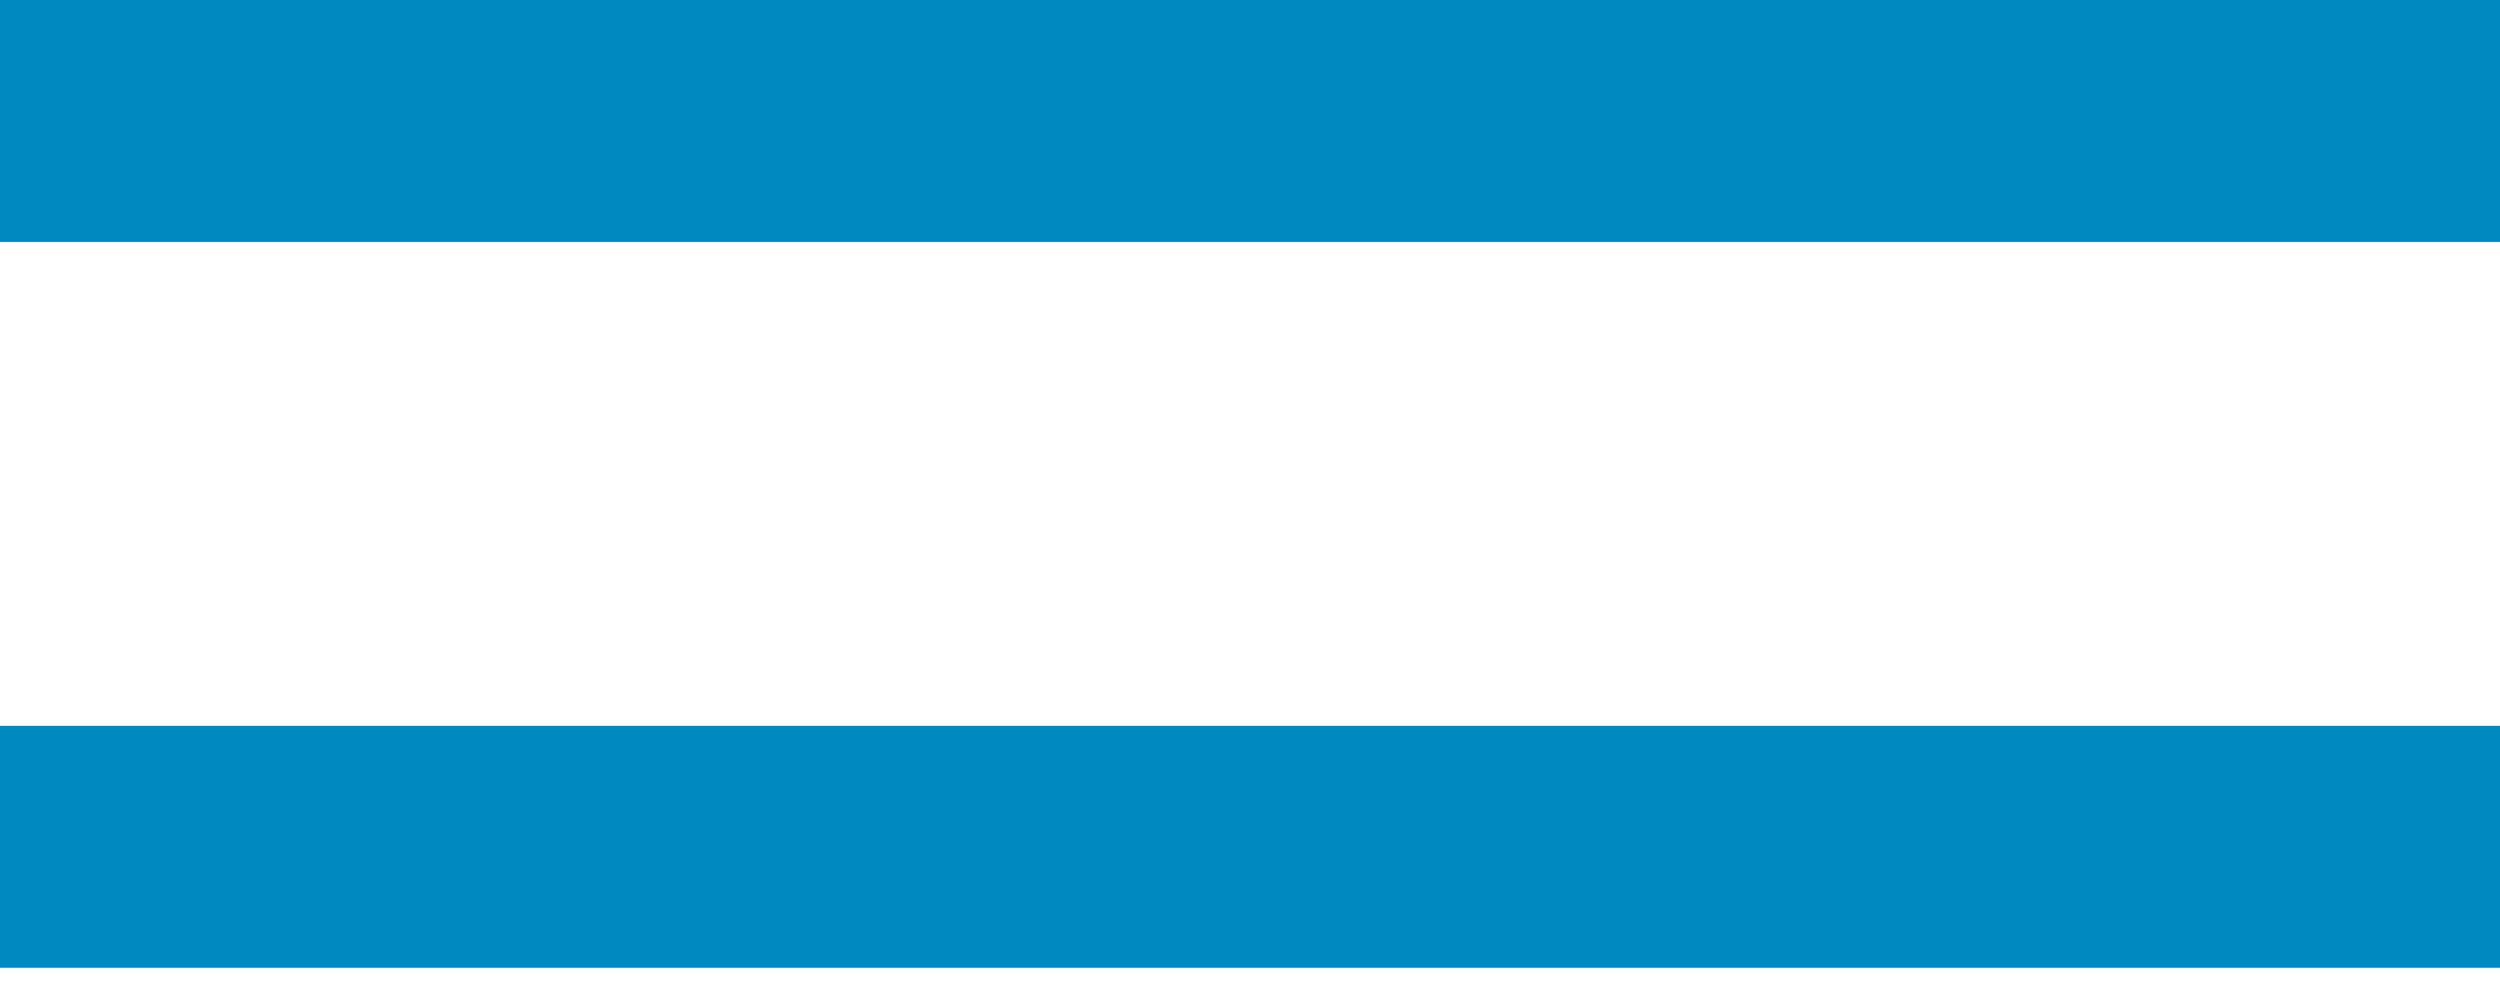
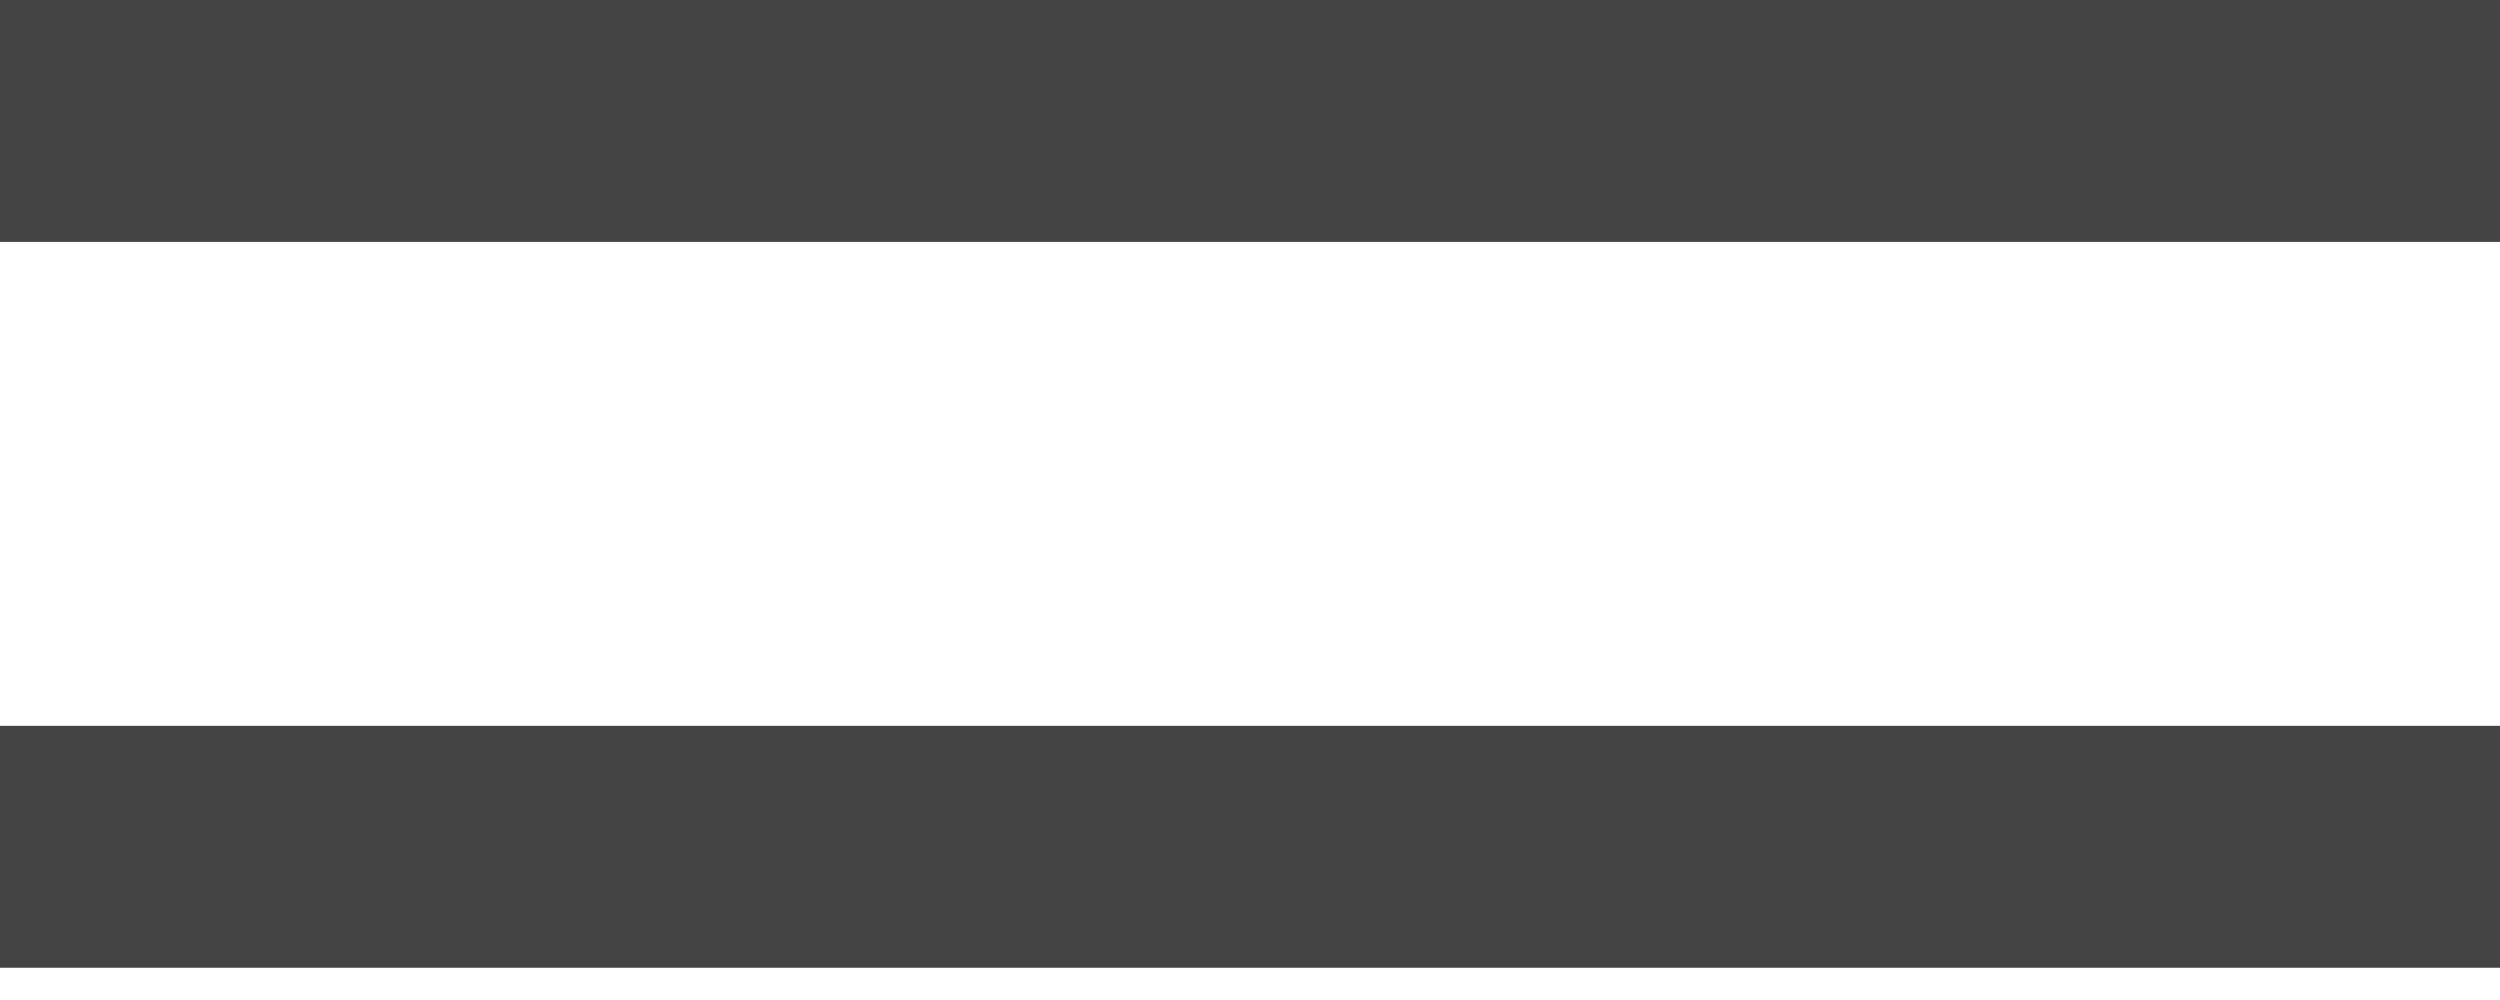
<svg xmlns="http://www.w3.org/2000/svg" width="30" height="12" viewBox="0 0 30 12" fill="none">
-   <rect y="8.71" width="30" height="2.903" fill="#0088C1" />
-   <rect width="30" height="2.903" fill="#0088C1" />
+   <rect y="8.71" width="30" height="2.903" fill="#444444" />
+   <rect width="30" height="2.903" fill="#444444" />
</svg>
